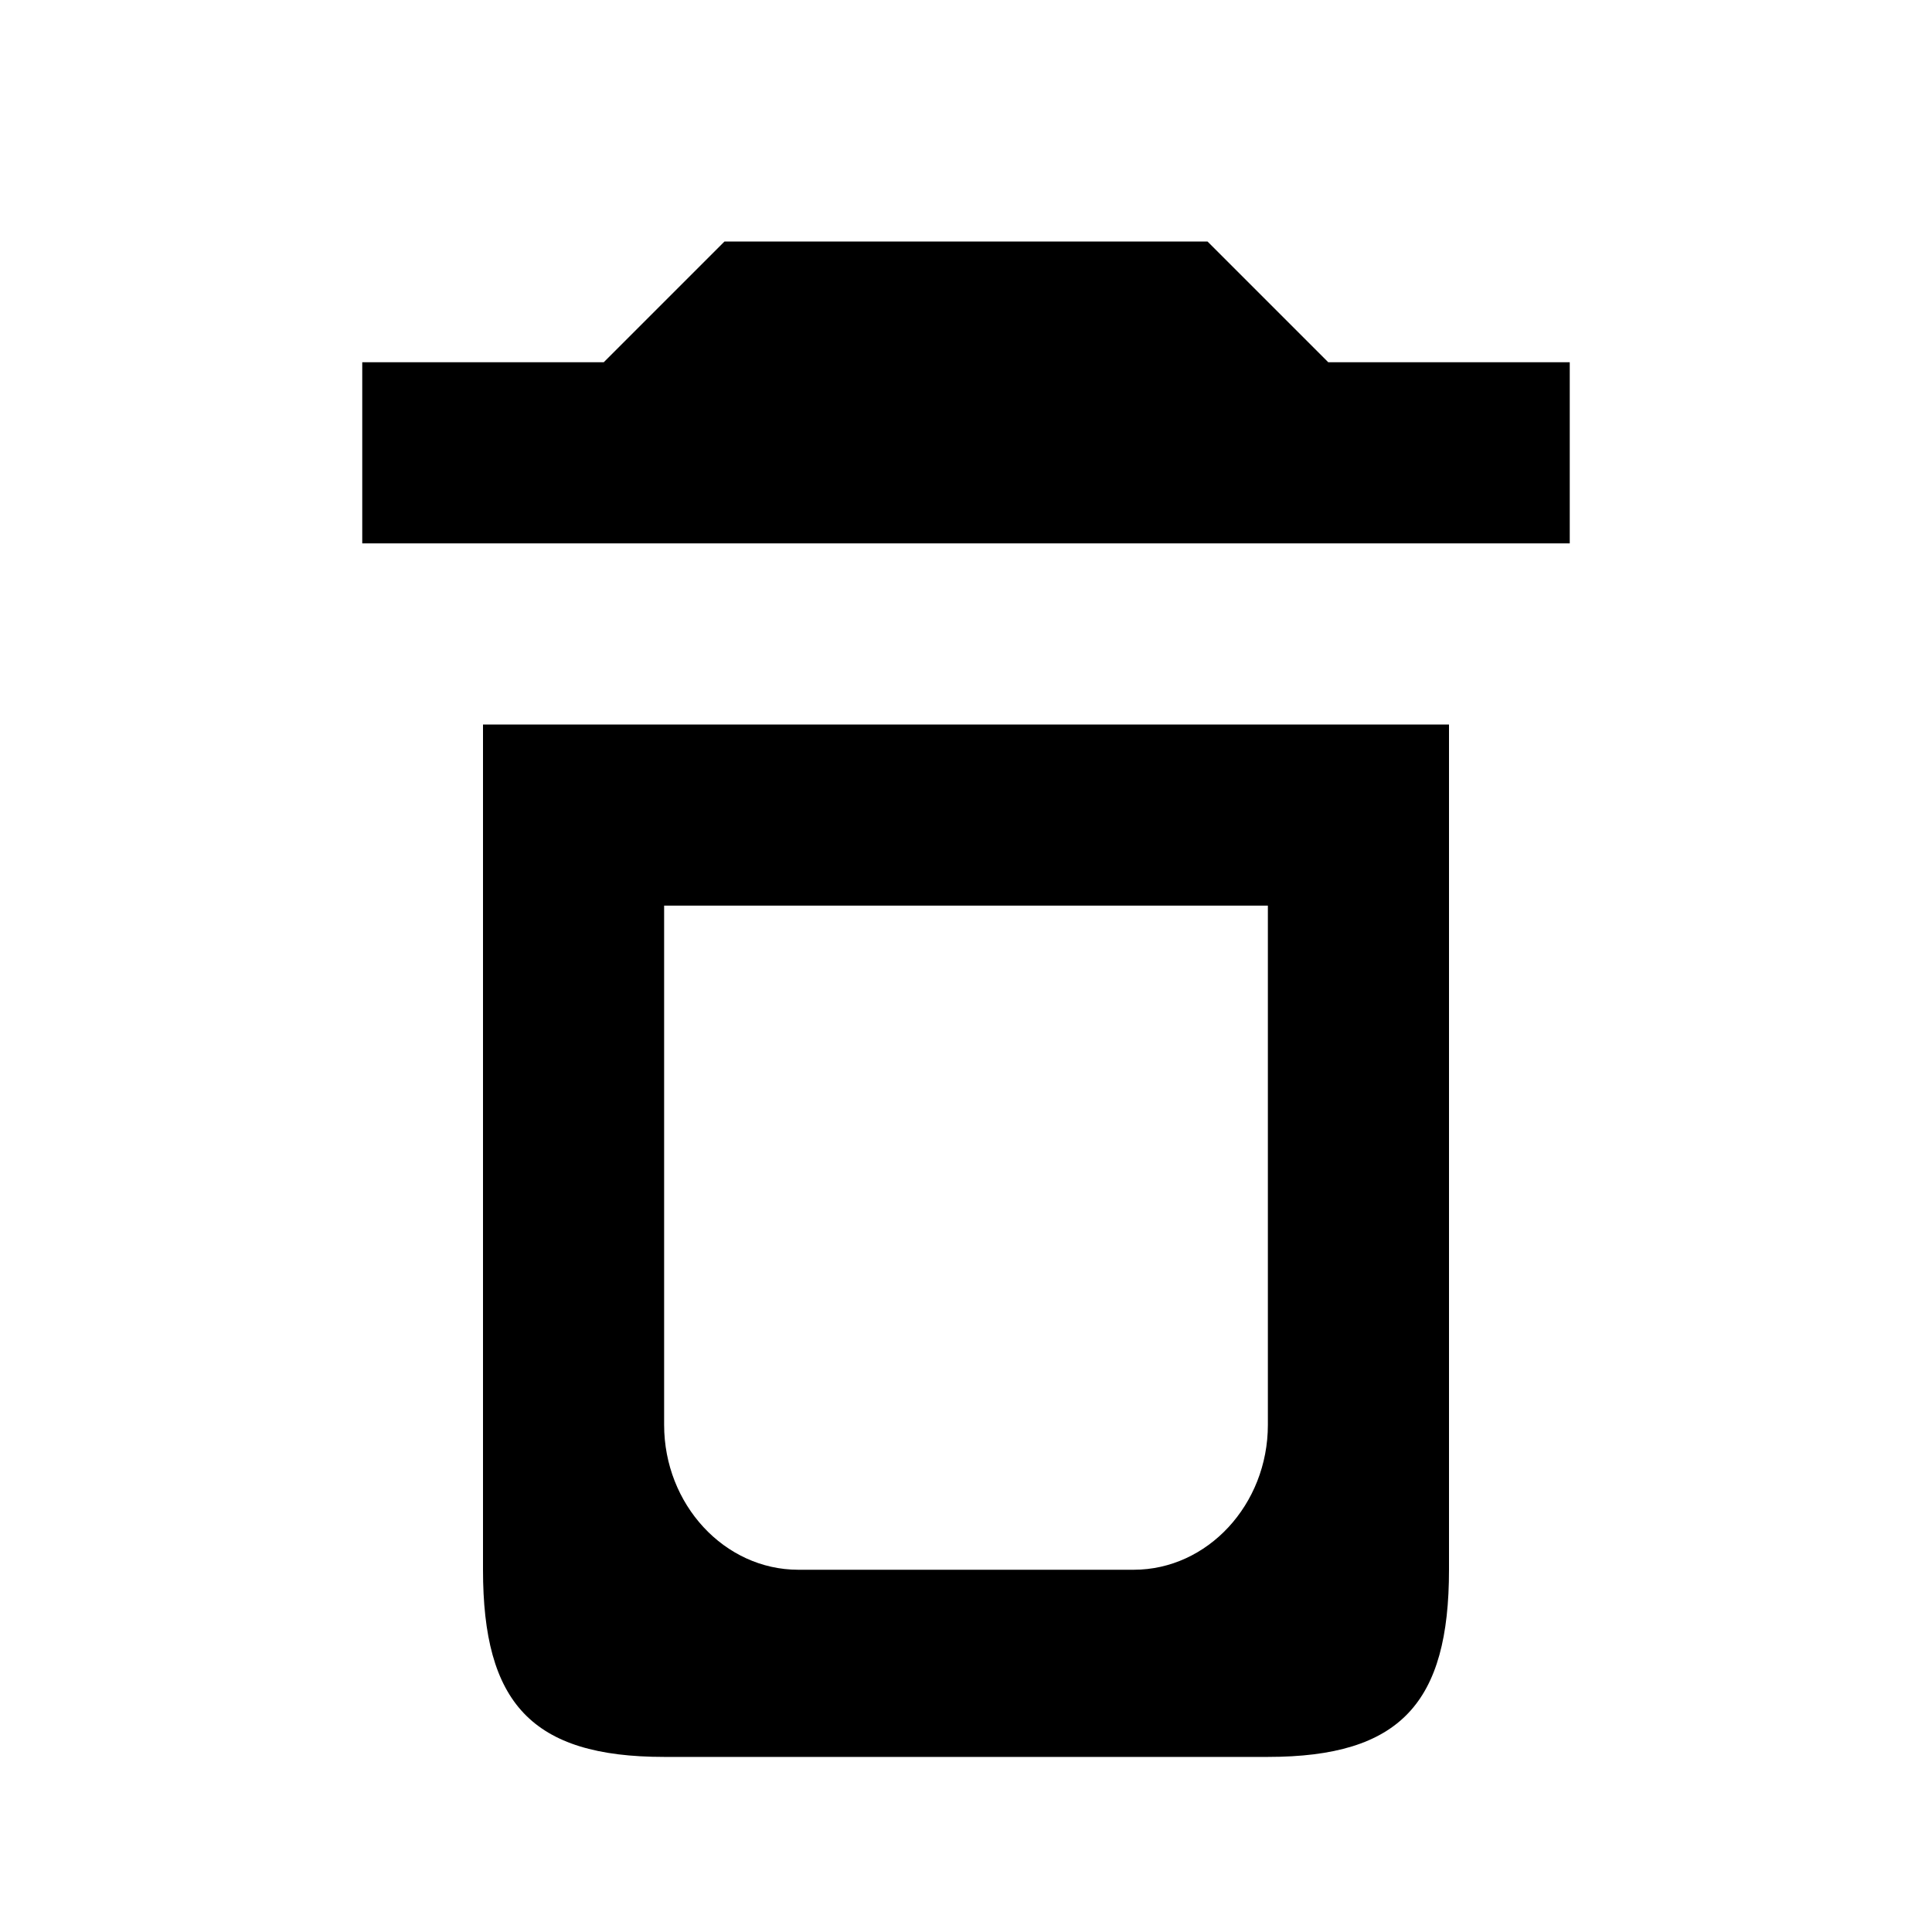
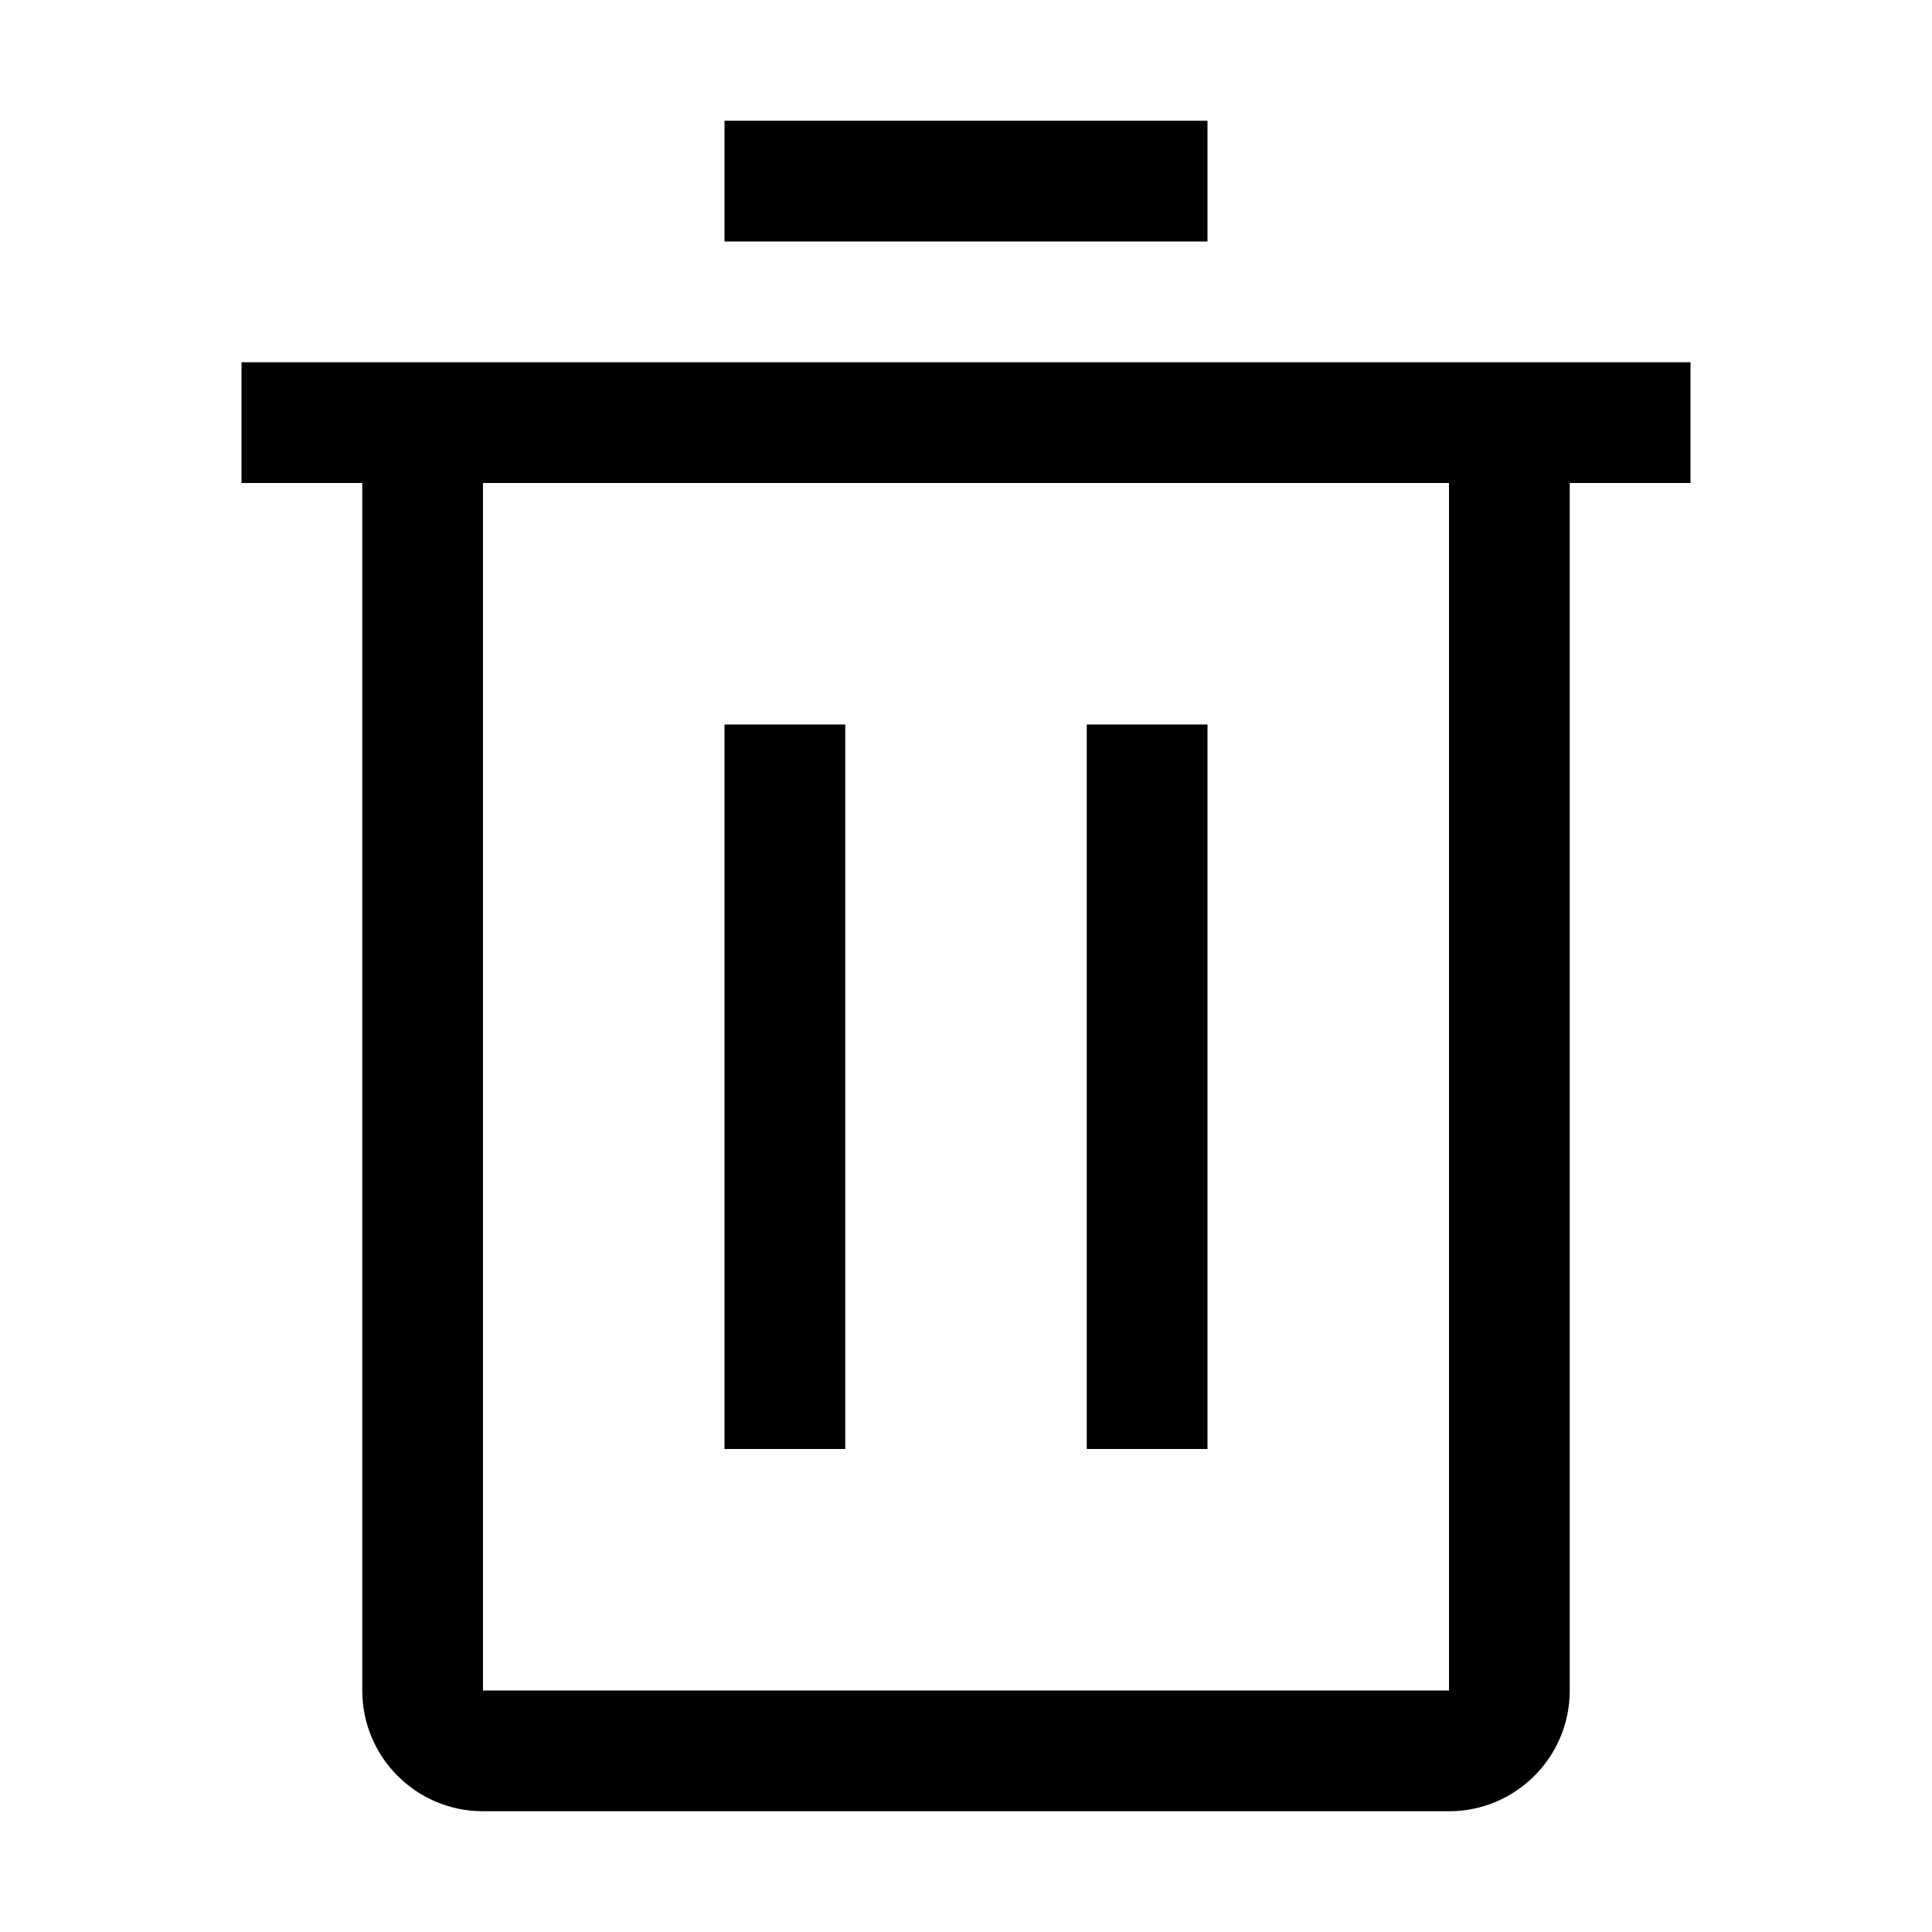
- <svg xmlns="http://www.w3.org/2000/svg" viewBox="0 0 16 16">
-   <path fill="currentcolor" d="M9,4 L9,11 C9,12.1 8.6,12.55 7.5,12.55 L2.5,12.55 C1.4,12.55 1,12.1 1,11 L1,4 L9,4 Z M7.5,5.5 L2.5,5.5 L2.5,9.8 C2.5,10.46 3,11 3.611,11 L6.389,11 C7,11 7.5,10.46 7.5,9.8 L7.5,5.5 Z M10,1 L8,1 L7,0 L3,0 L2,1 L0,1 L0,2.5 L10,2.5 L10,1 Z" transform="translate(3 2)" />
+ <svg xmlns="http://www.w3.org/2000/svg" id="icon" viewBox="0 0 32 32">
+   <defs>
+     <style>.cls-1{fill:none;}</style>
+   </defs>
+   <rect x="12" y="12" width="2" height="12" />
+   <rect x="18" y="12" width="2" height="12" />
+   <path d="M4,6V8H6V28a2,2,0,0,0,2,2H24a2,2,0,0,0,2-2V8h2V6ZM8,28V8H24V28Z" />
+   <rect x="12" y="2" width="8" height="2" />
+   <rect id="_Transparent_Rectangle_" data-name="&lt;Transparent Rectangle&gt;" class="cls-1" width="32" height="32" />
</svg>
